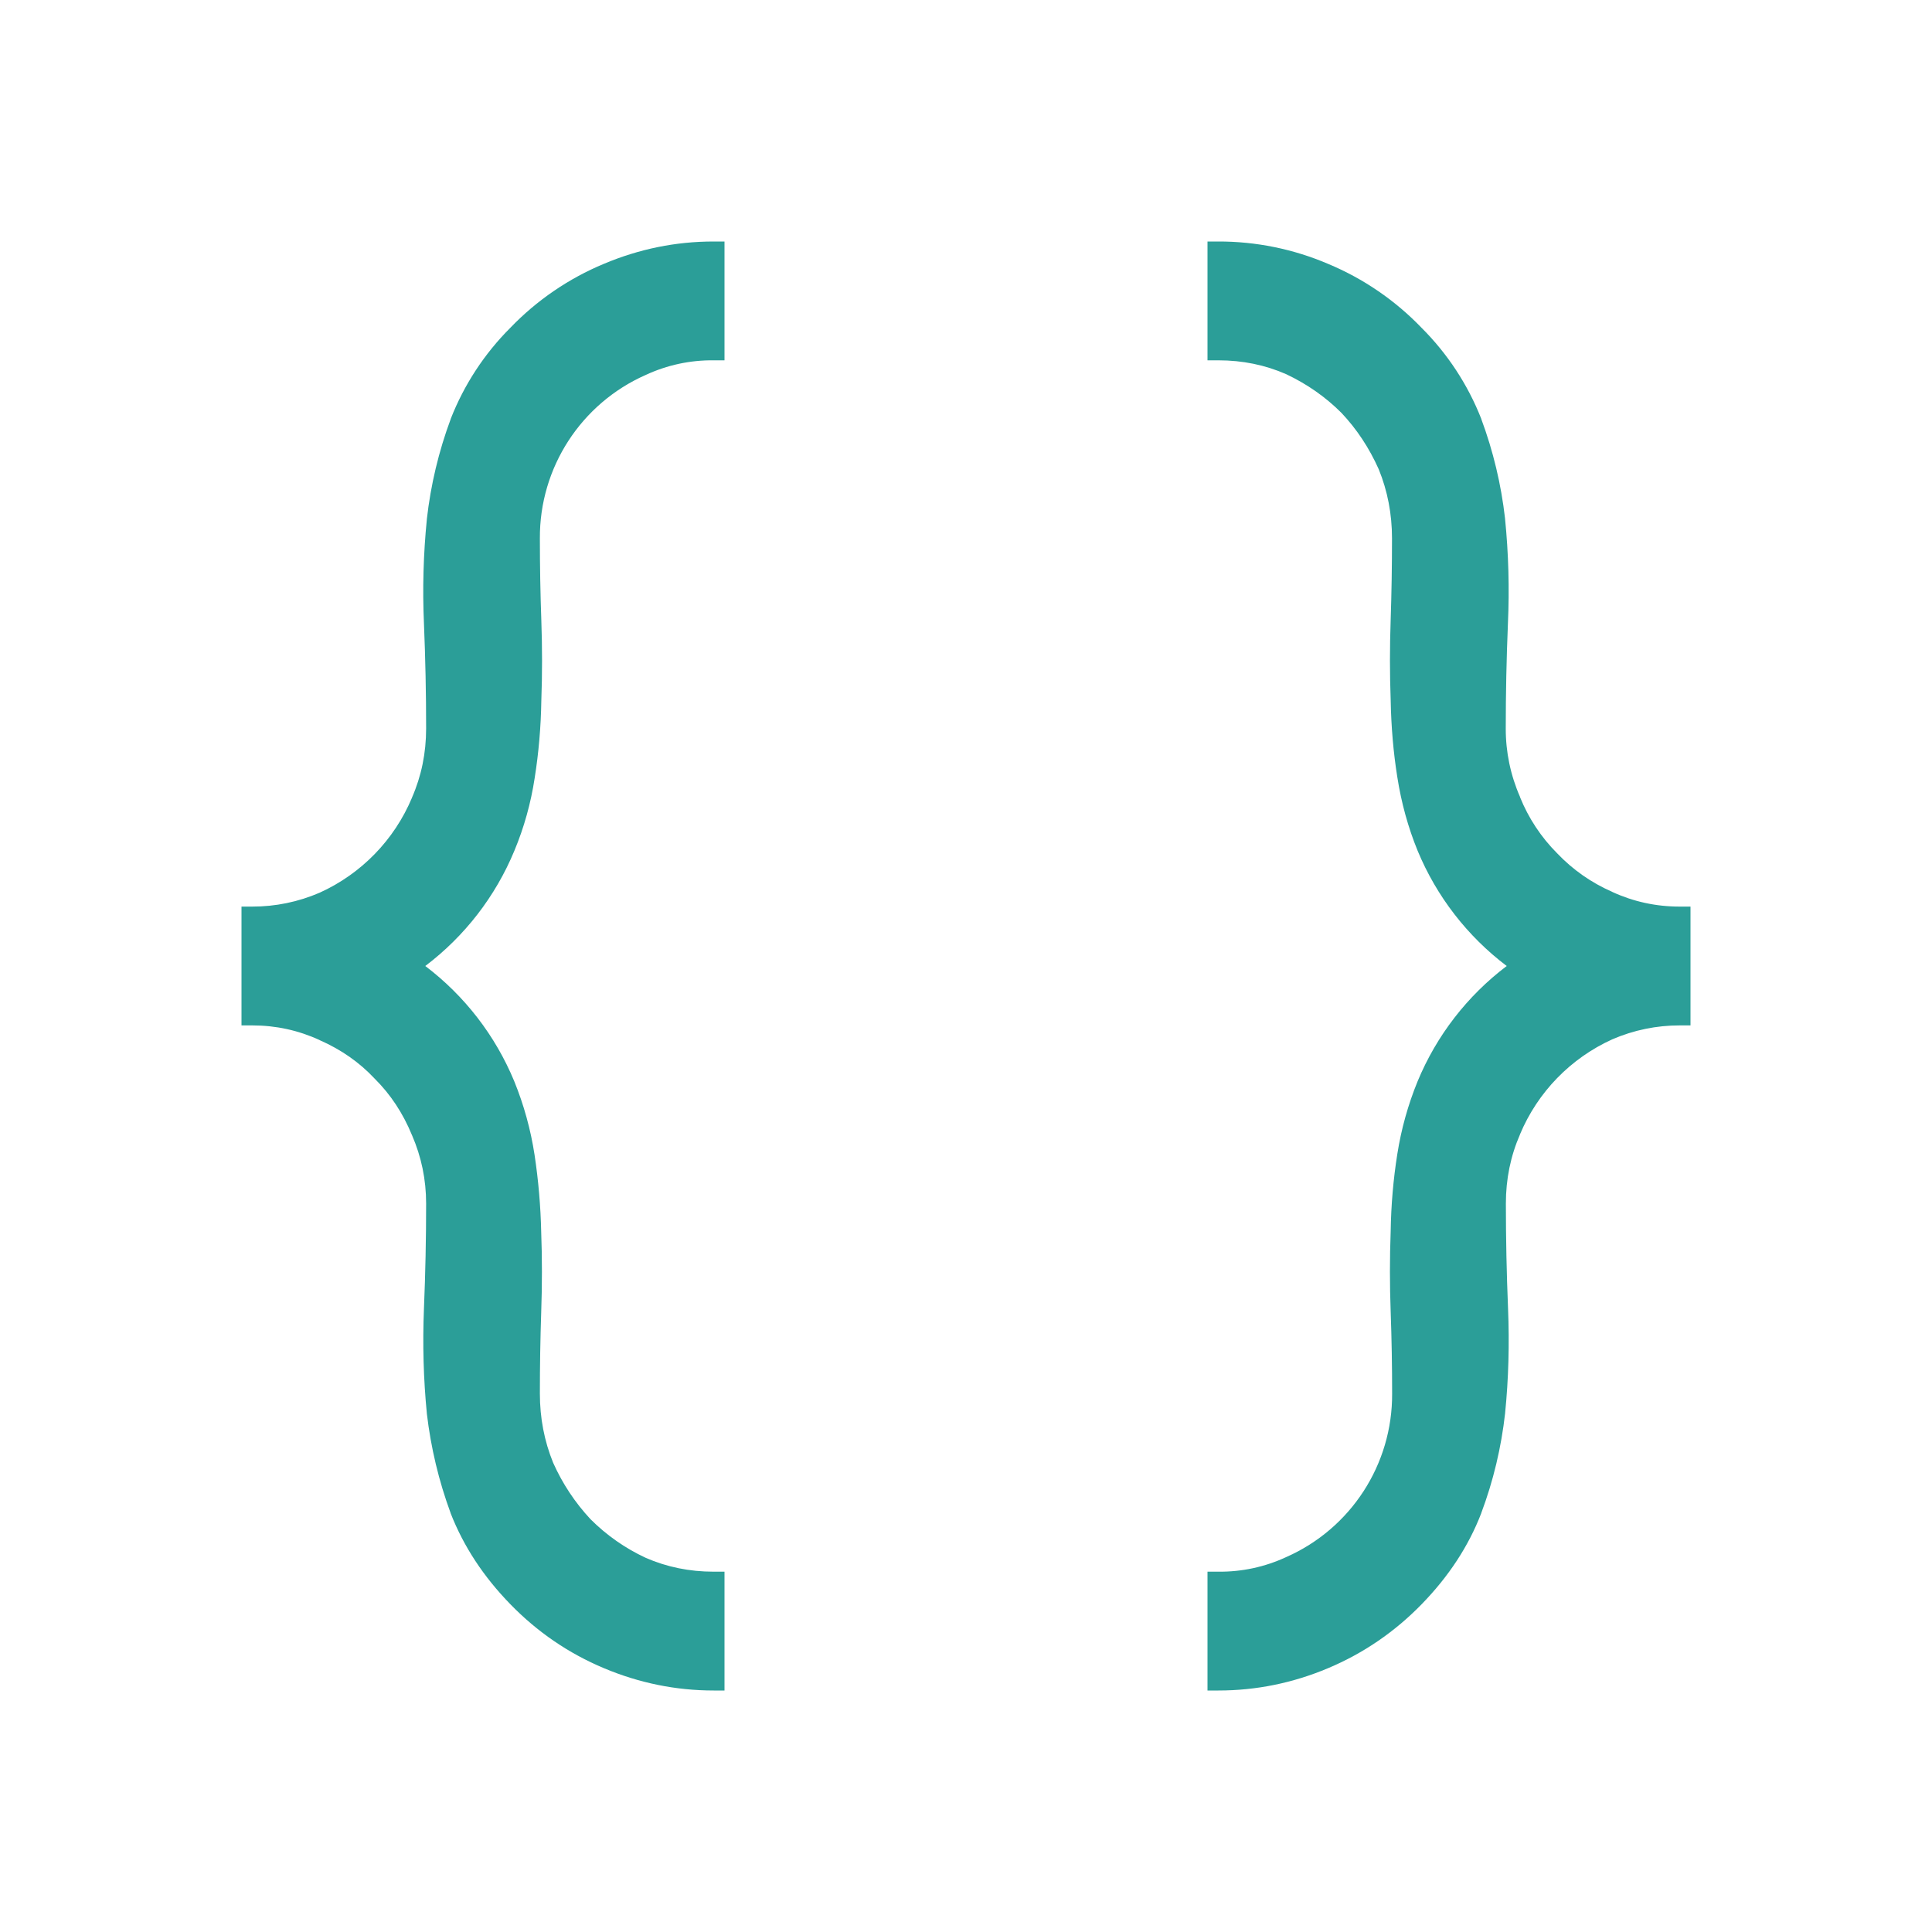
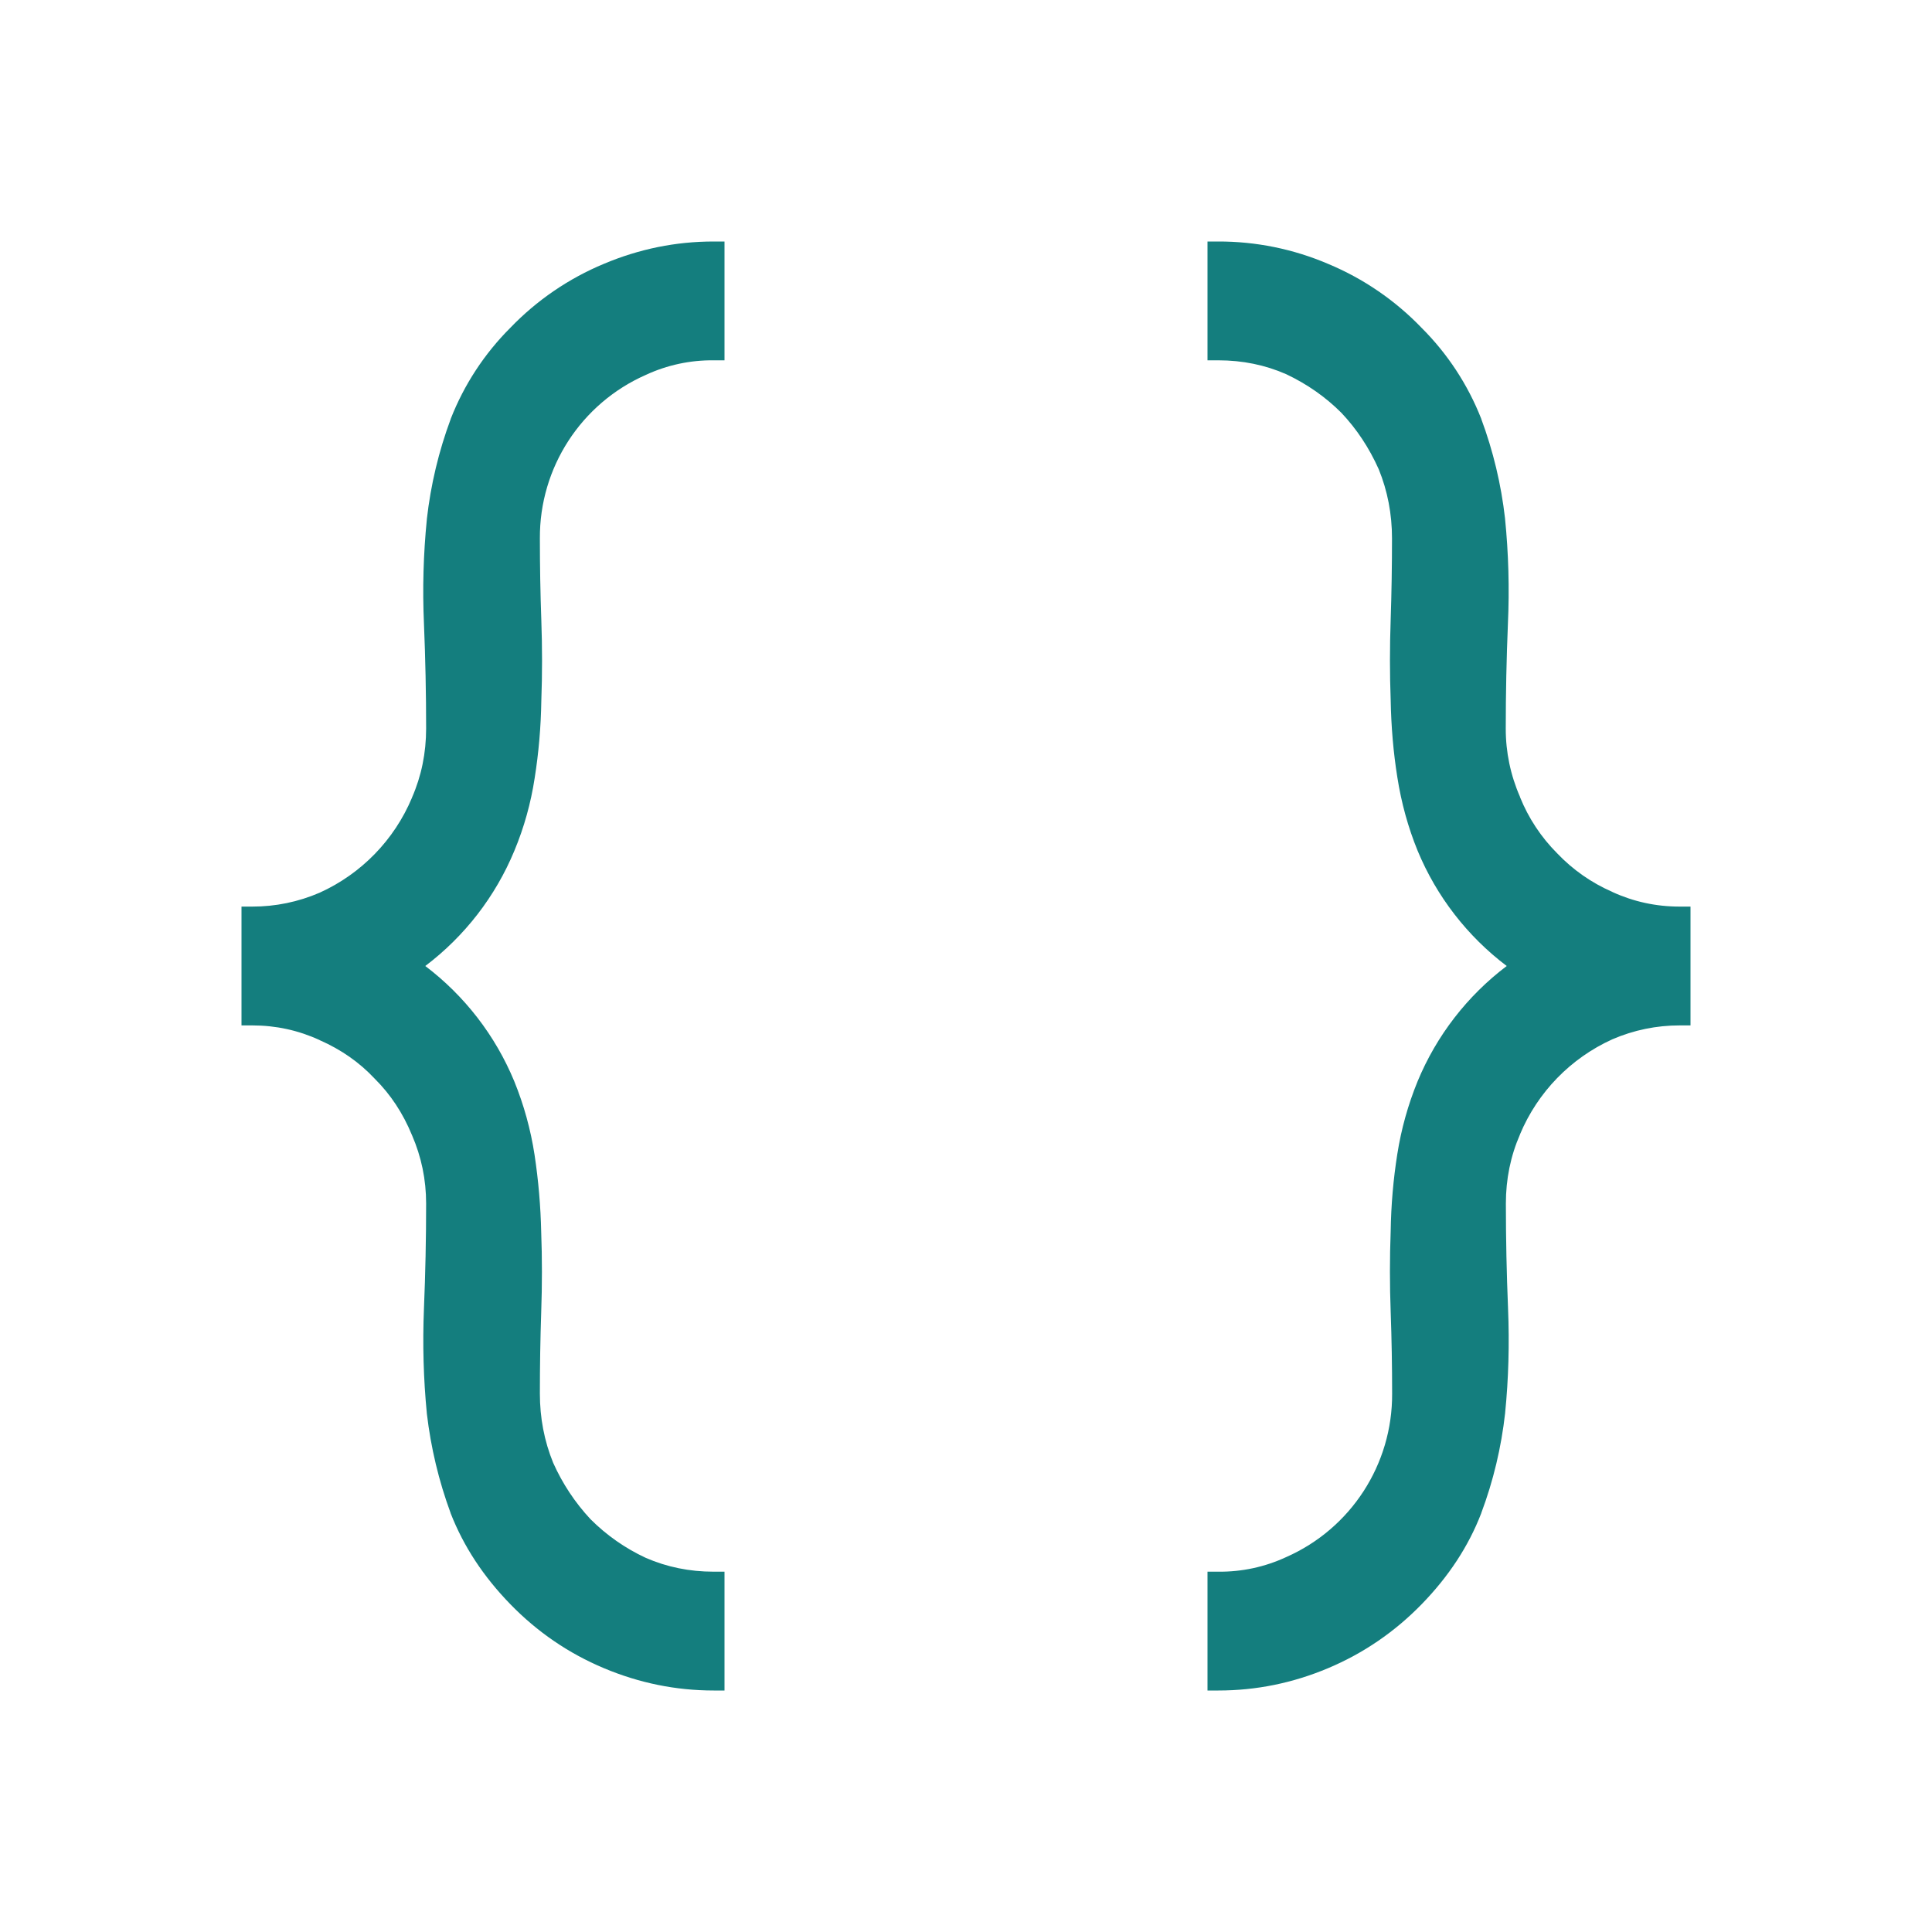
<svg xmlns="http://www.w3.org/2000/svg" width="1.25em" height="1.25em" viewBox="0 0 16 16">
-   <g color="#2B9E98">
+   <g color="#147E7E">
    <path fill="currentColor" fill-rule="evenodd" d="M6 2.984V2h-.09q-.47 0-.909.185a2.3 2.3 0 0 0-.775.53a2.2 2.2 0 0 0-.493.753v.001a3.5 3.5 0 0 0-.198.83v.002a6 6 0 0 0-.024.863q.018.435.018.869q0 .304-.117.572v.001a1.5 1.5 0 0 1-.765.787a1.4 1.4 0 0 1-.558.115H2v.984h.09q.292 0 .556.121l.001.001q.267.117.455.318l.002.002q.196.195.307.465l.001.002q.117.27.117.566q0 .435-.018.869q-.018.443.024.87v.001q.05.425.197.824v.001q.16.41.494.753q.335.345.775.53t.91.185H6v-.984h-.09q-.3 0-.563-.115a1.6 1.6 0 0 1-.457-.32a1.7 1.7 0 0 1-.309-.467q-.11-.27-.11-.573q0-.343.011-.672q.012-.342 0-.665a5 5 0 0 0-.055-.64a2.7 2.7 0 0 0-.168-.609A2.3 2.3 0 0 0 3.522 8a2.3 2.3 0 0 0 .738-.955q.12-.288.168-.602q.05-.315.055-.64q.012-.33 0-.666t-.012-.678a1.47 1.47 0 0 1 .877-1.354a1.3 1.3 0 0 1 .563-.121zm4 10.032V14h.09q.47 0 .909-.185t.775-.53t.493-.753v-.001q.15-.4.198-.83v-.002q.042-.42.024-.863q-.018-.435-.018-.869q0-.304.117-.572v-.001a1.5 1.5 0 0 1 .765-.787a1.4 1.4 0 0 1 .558-.115H14v-.984h-.09q-.293 0-.557-.121l-.001-.001a1.4 1.4 0 0 1-.455-.318l-.002-.002a1.4 1.4 0 0 1-.307-.465v-.002a1.4 1.4 0 0 1-.118-.566q0-.435.018-.869a6 6 0 0 0-.024-.87v-.001a3.5 3.5 0 0 0-.197-.824v-.001a2.2 2.2 0 0 0-.494-.753a2.3 2.3 0 0 0-.775-.53a2.3 2.3 0 0 0-.91-.185H10v.984h.09q.3 0 .562.115q.26.123.457.32q.19.201.309.467q.11.27.11.573q0 .342-.011.672q-.012.342 0 .665q.006.333.055.64q.05.32.168.609a2.3 2.3 0 0 0 .738.955a2.3 2.3 0 0 0-.738.955a2.7 2.7 0 0 0-.168.602q-.05.315-.055.64a9 9 0 0 0 0 .666q.012.336.012.678a1.47 1.47 0 0 1-.877 1.354a1.3 1.3 0 0 1-.563.121z" clip-rule="evenodd" />
  </g>
</svg>
